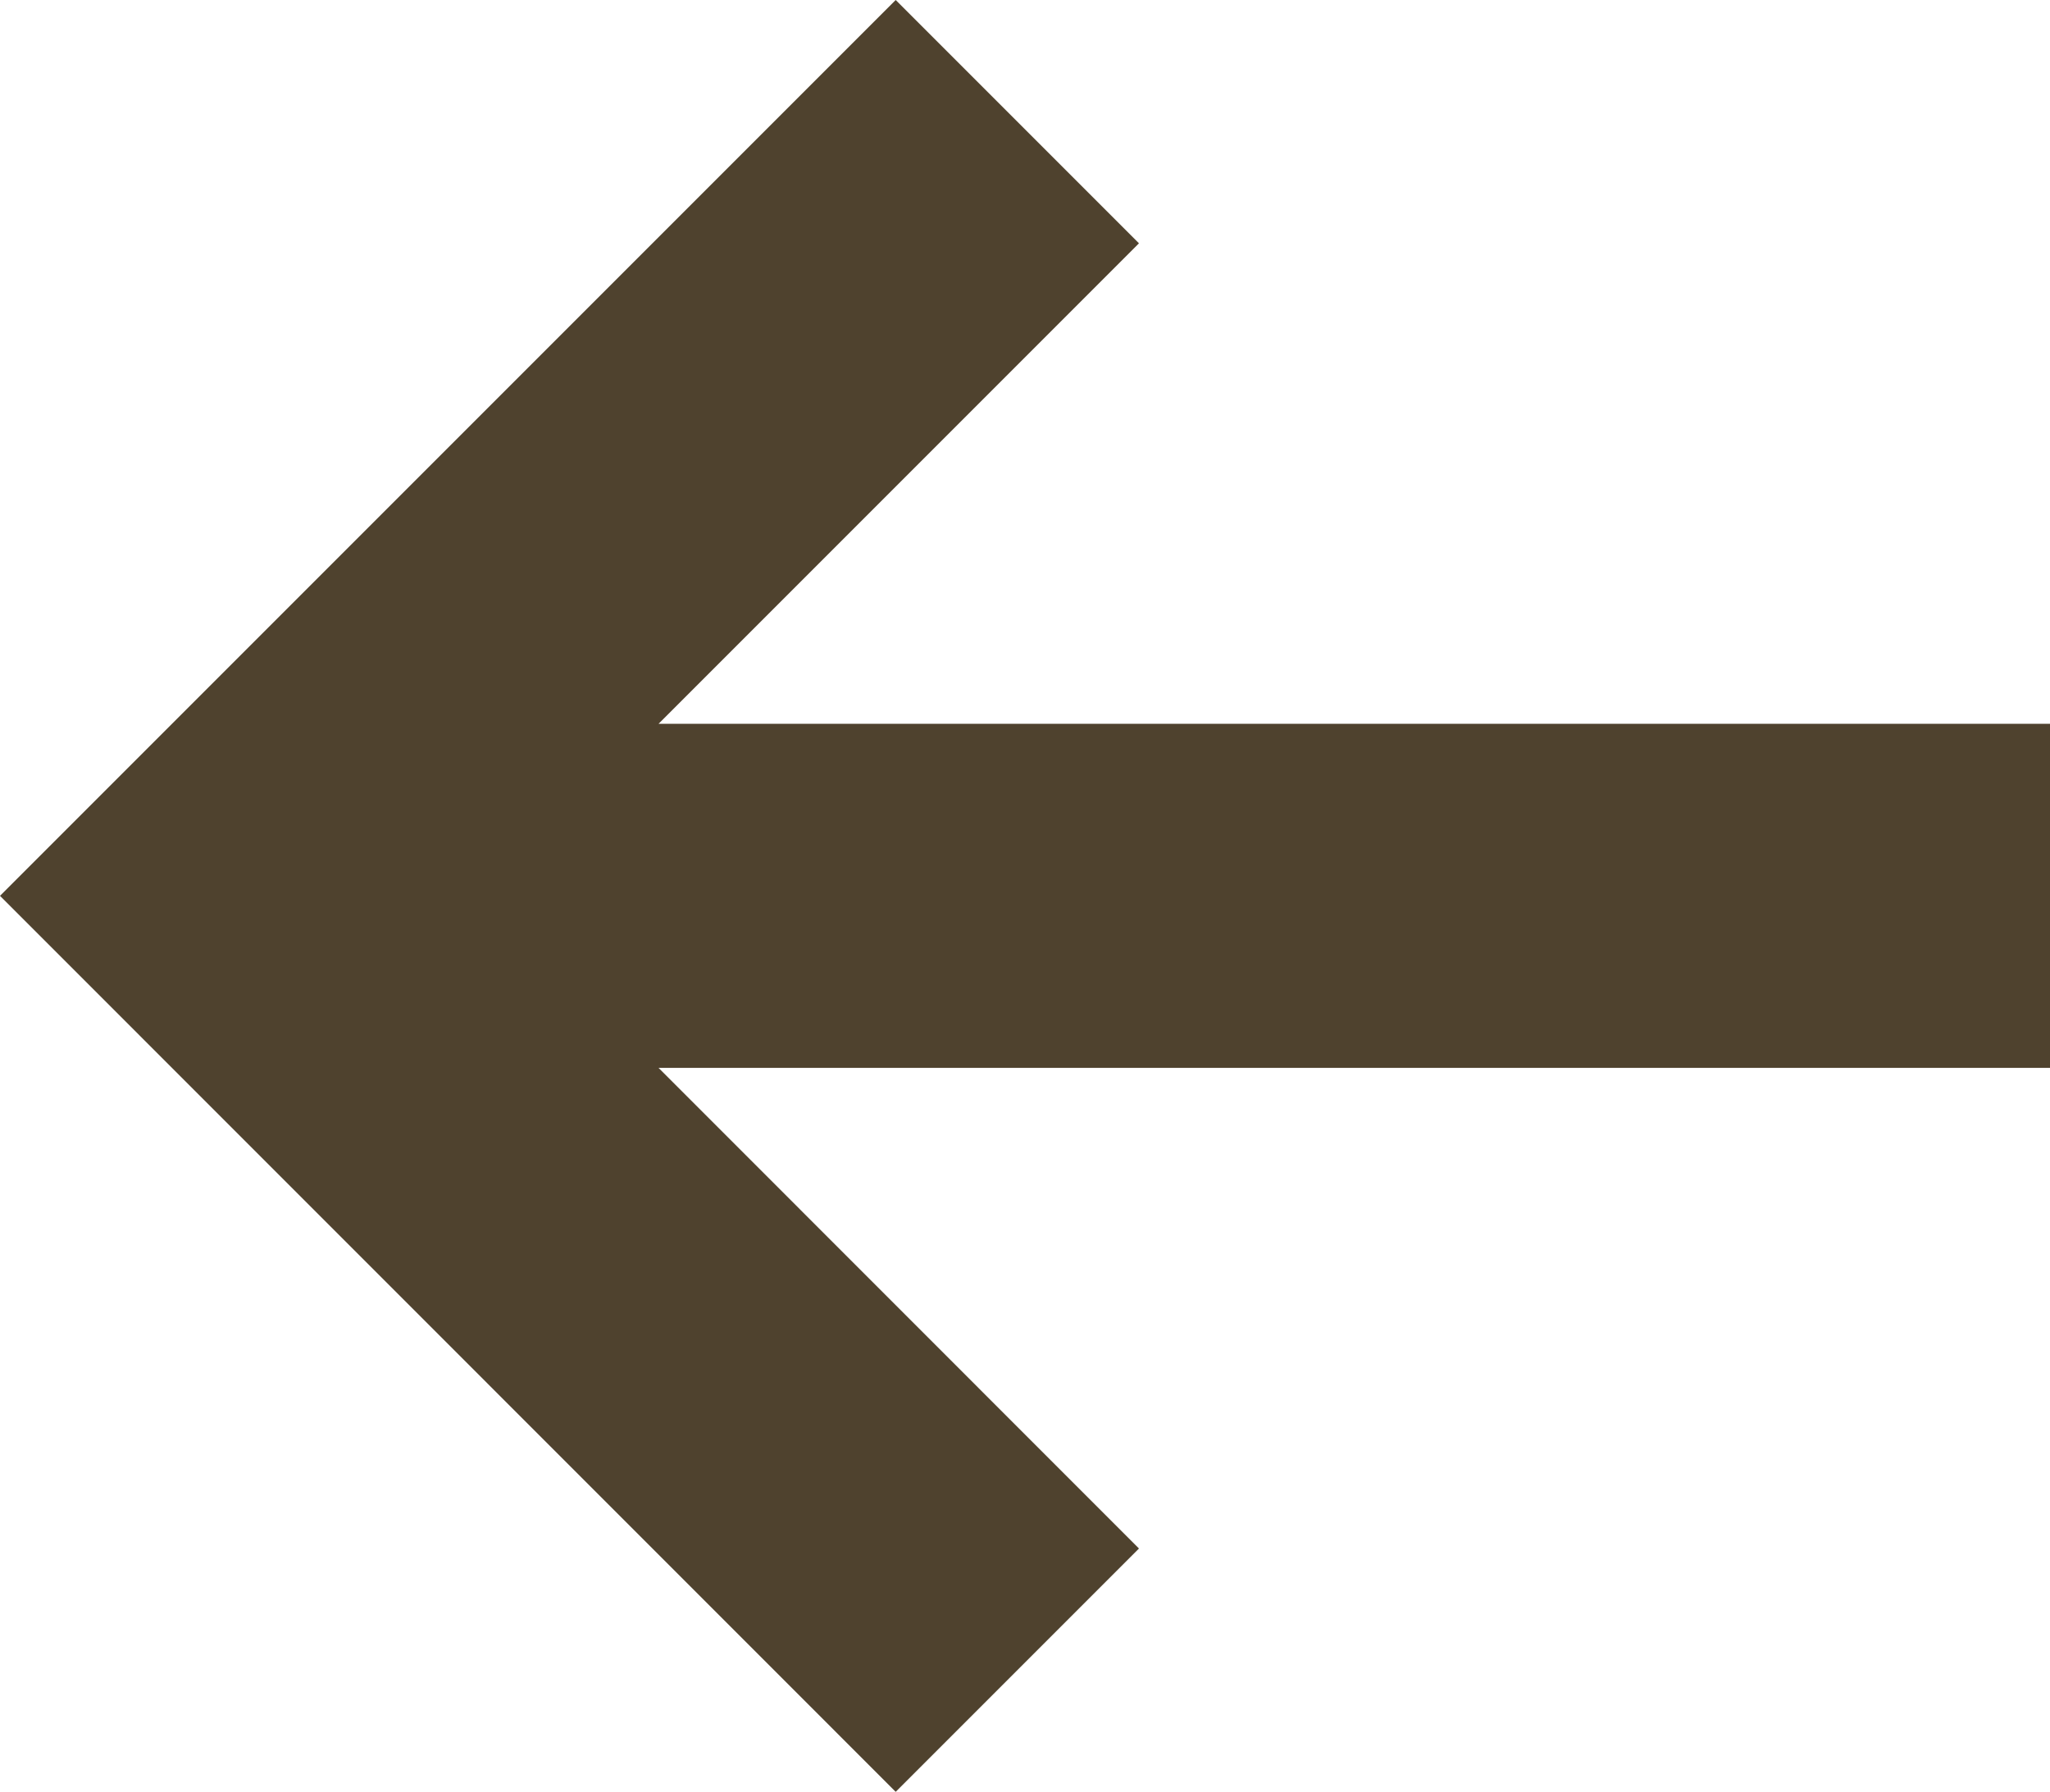
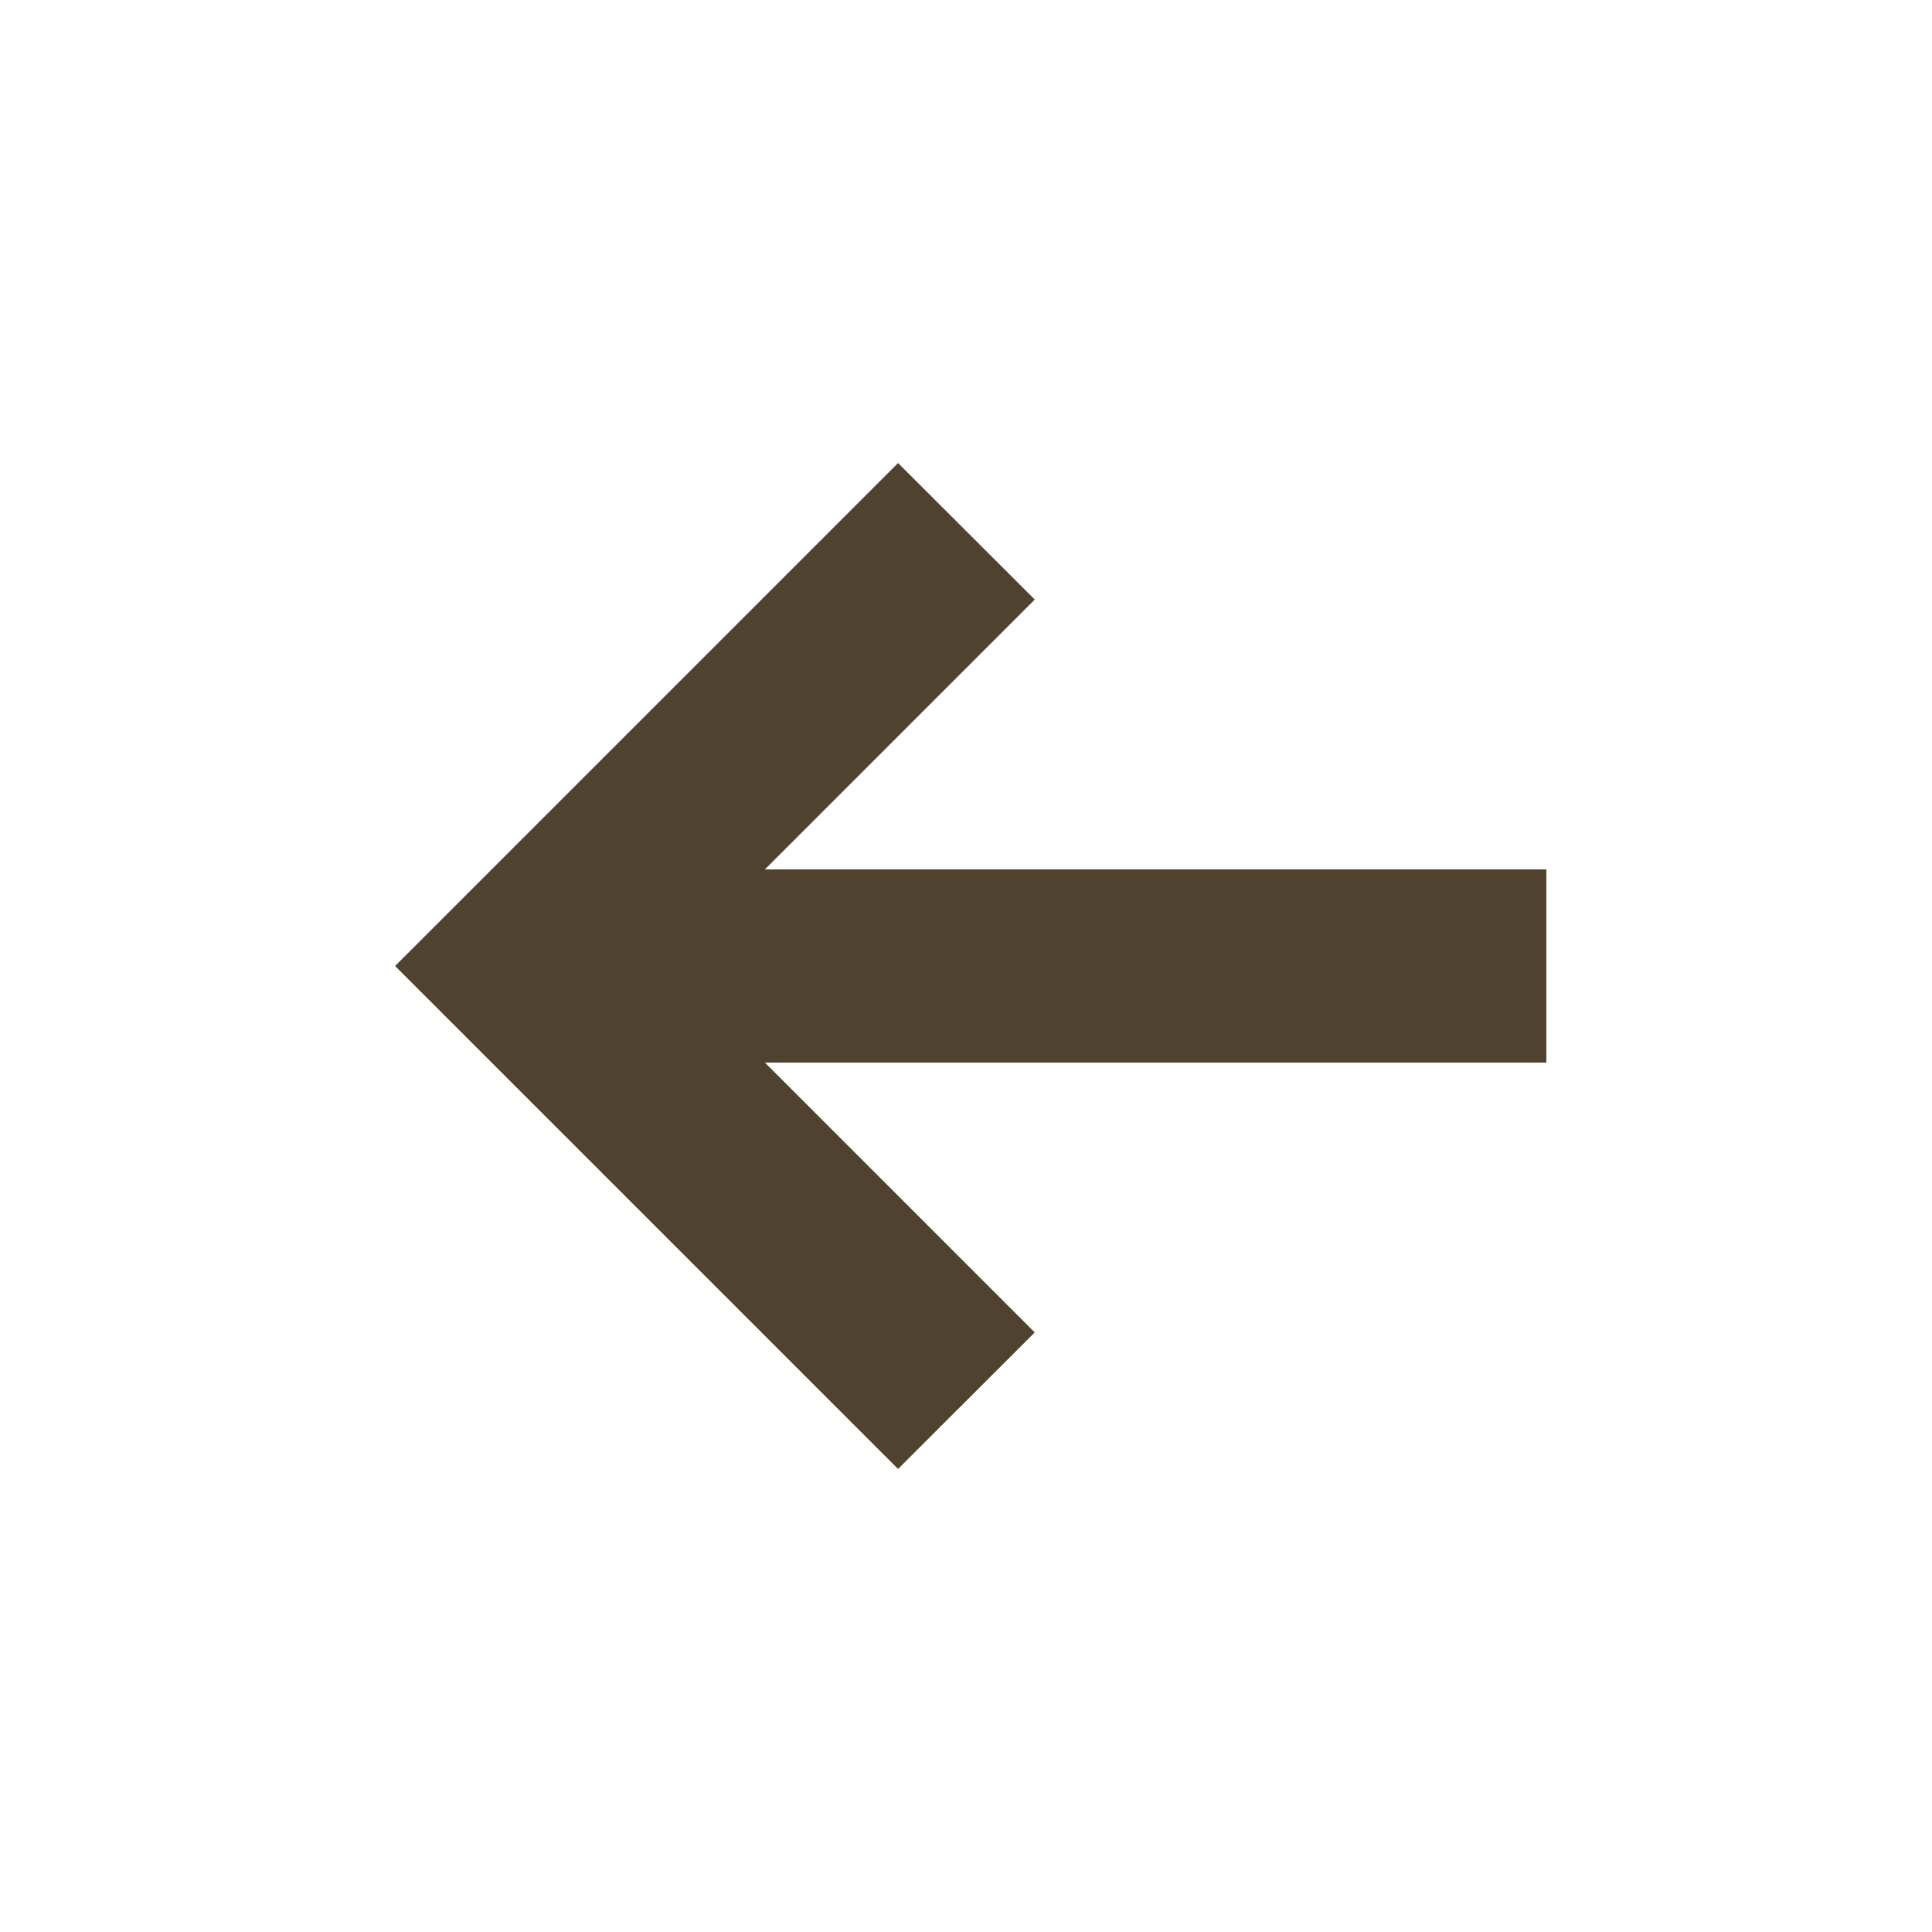
- <svg xmlns="http://www.w3.org/2000/svg" preserveAspectRatio="none" overflow="visible" style="display: block;" width="14.3" height="12.497" viewBox="0 0 14.3 12.497" fill="none">
-   <g id="arrow-left">
-     <path id="icon" d="M7.945 1.697L4.594 5.048H14.3V7.448H4.594L7.945 10.8L6.248 12.497L0 6.248L6.248 0L7.945 1.697Z" fill="#4F422E" />
+ <svg xmlns="http://www.w3.org/2000/svg" preserveAspectRatio="none" overflow="visible" style="display: block;" width="24" height="24" viewBox="0 0 24 24" fill="none">
+   <g id="Fixer">
+     <path id="PaintMe" d="M12.854 7.448L9.502 10.8H19.209V13.2H9.502L12.854 16.552L11.156 18.248L4.908 12L11.156 5.752L12.854 7.448Z" fill="#4F422E" />
  </g>
</svg>
